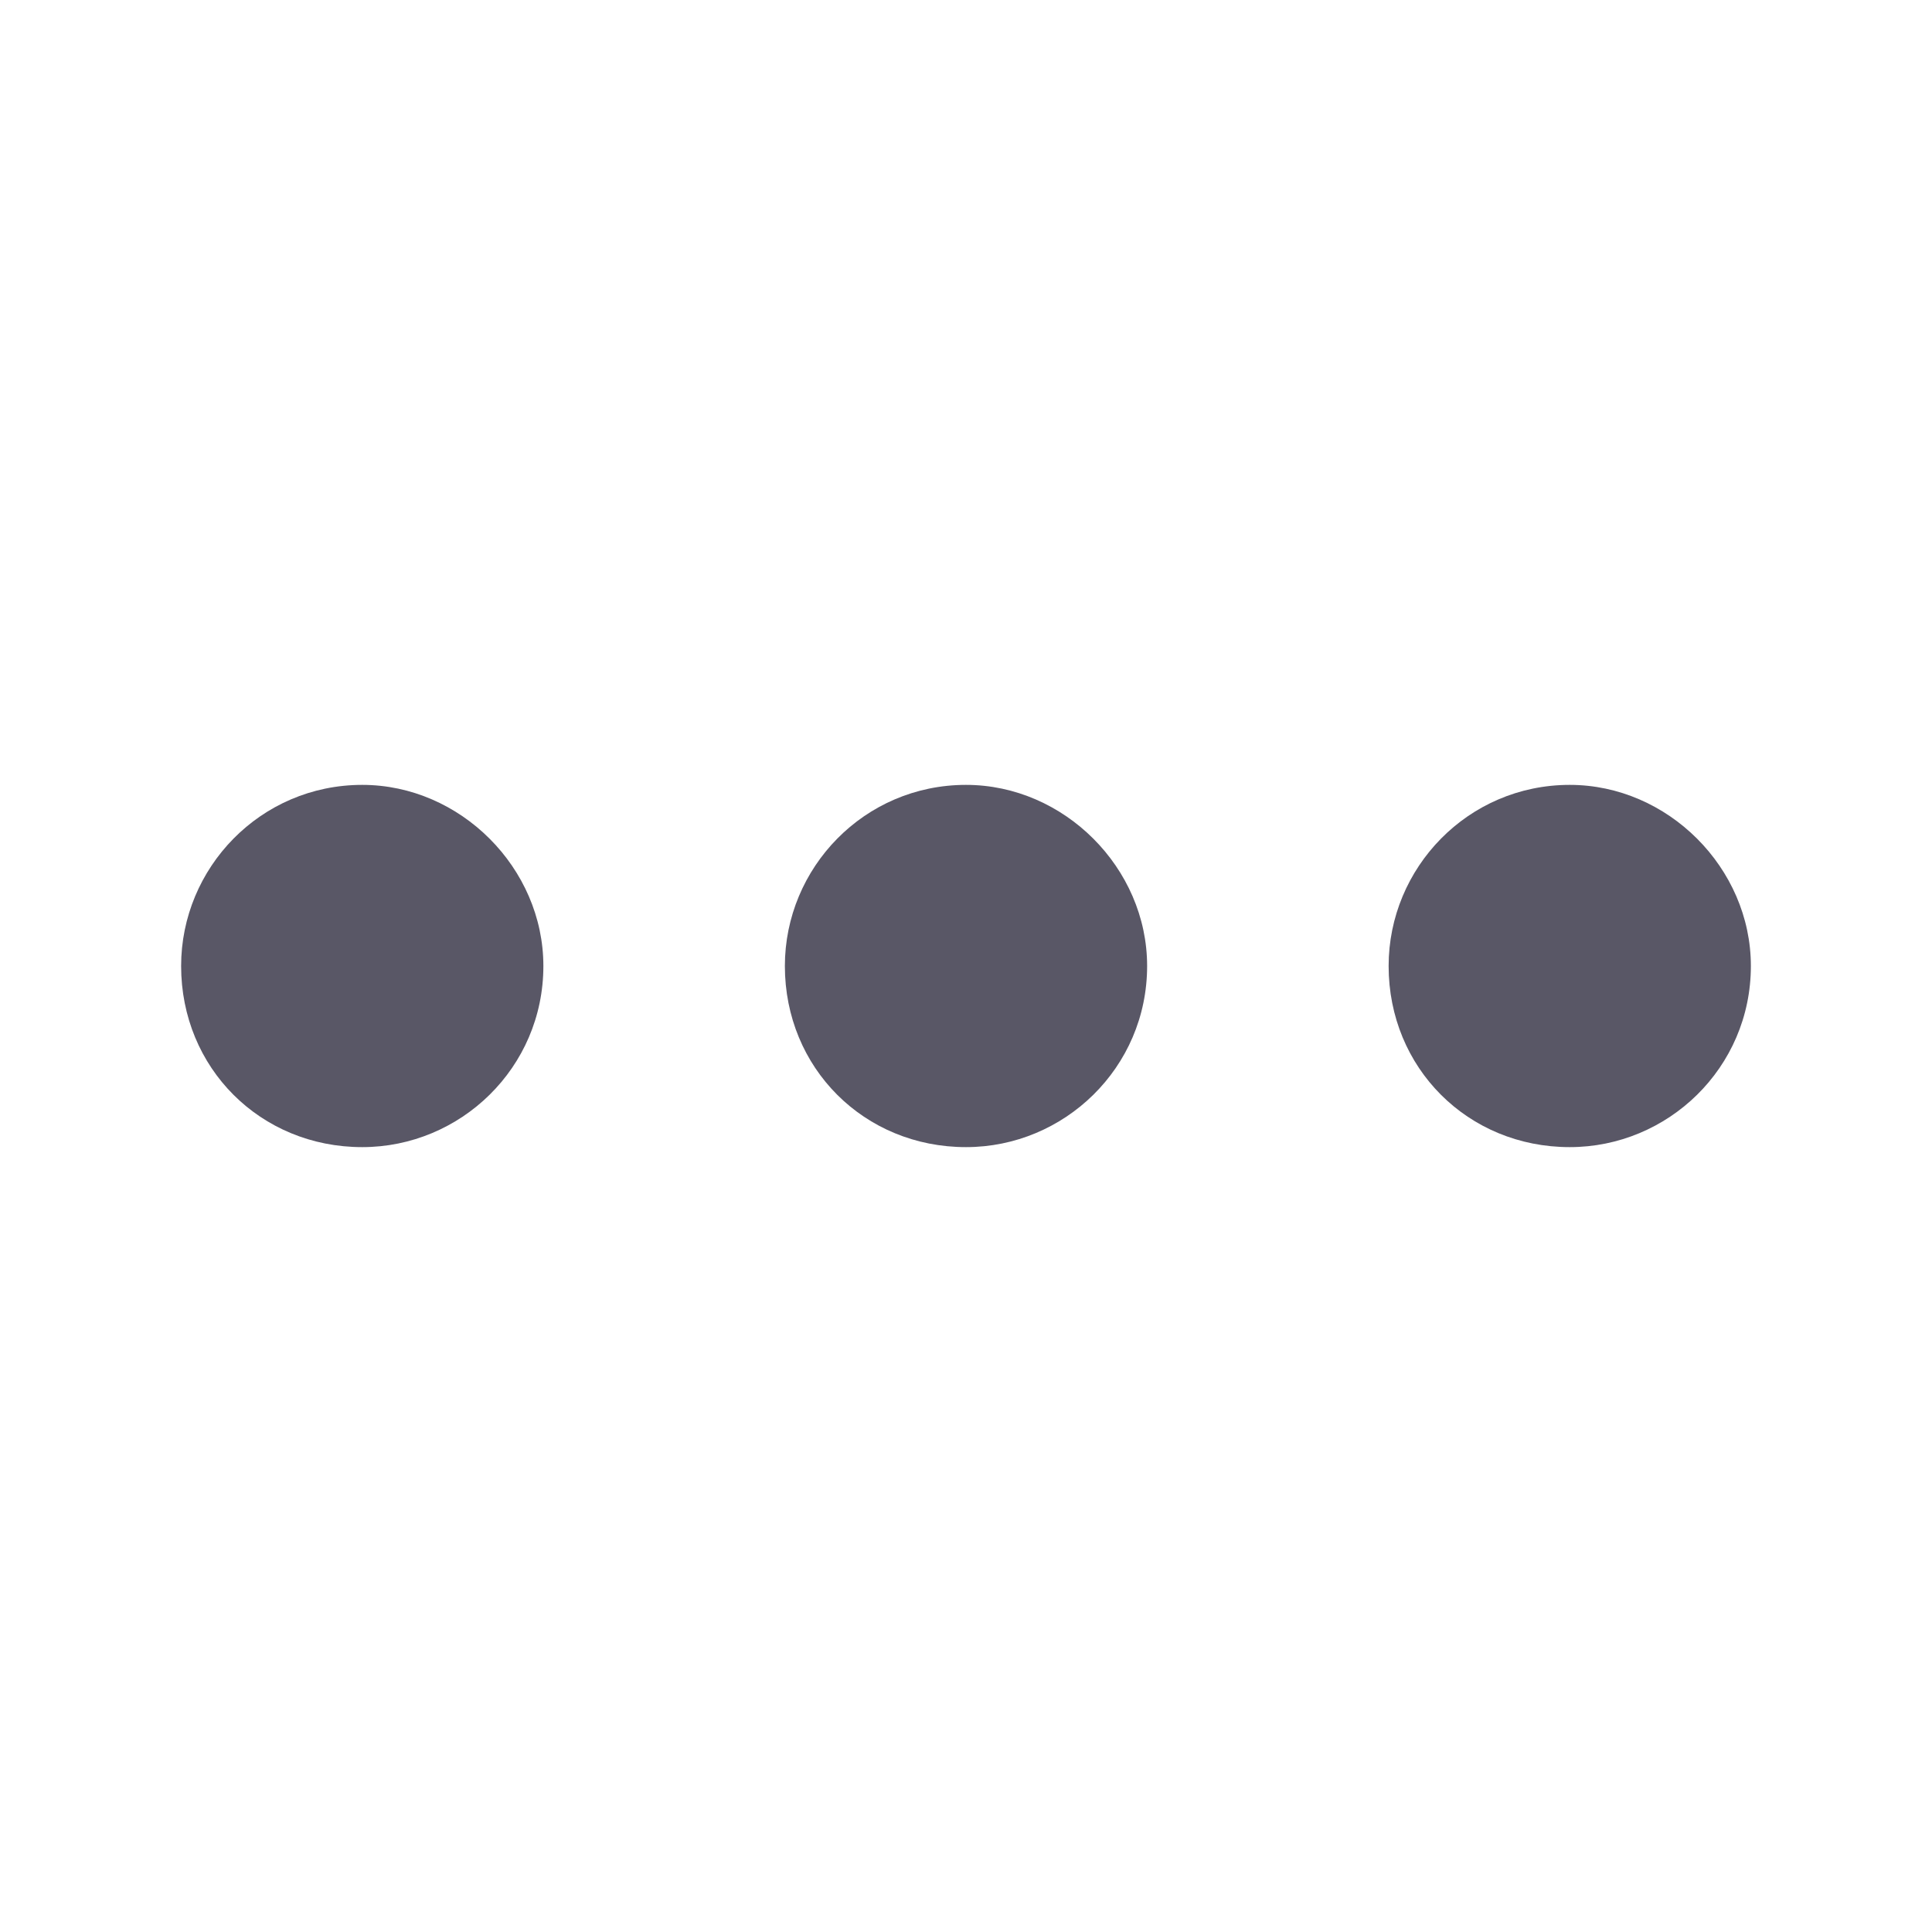
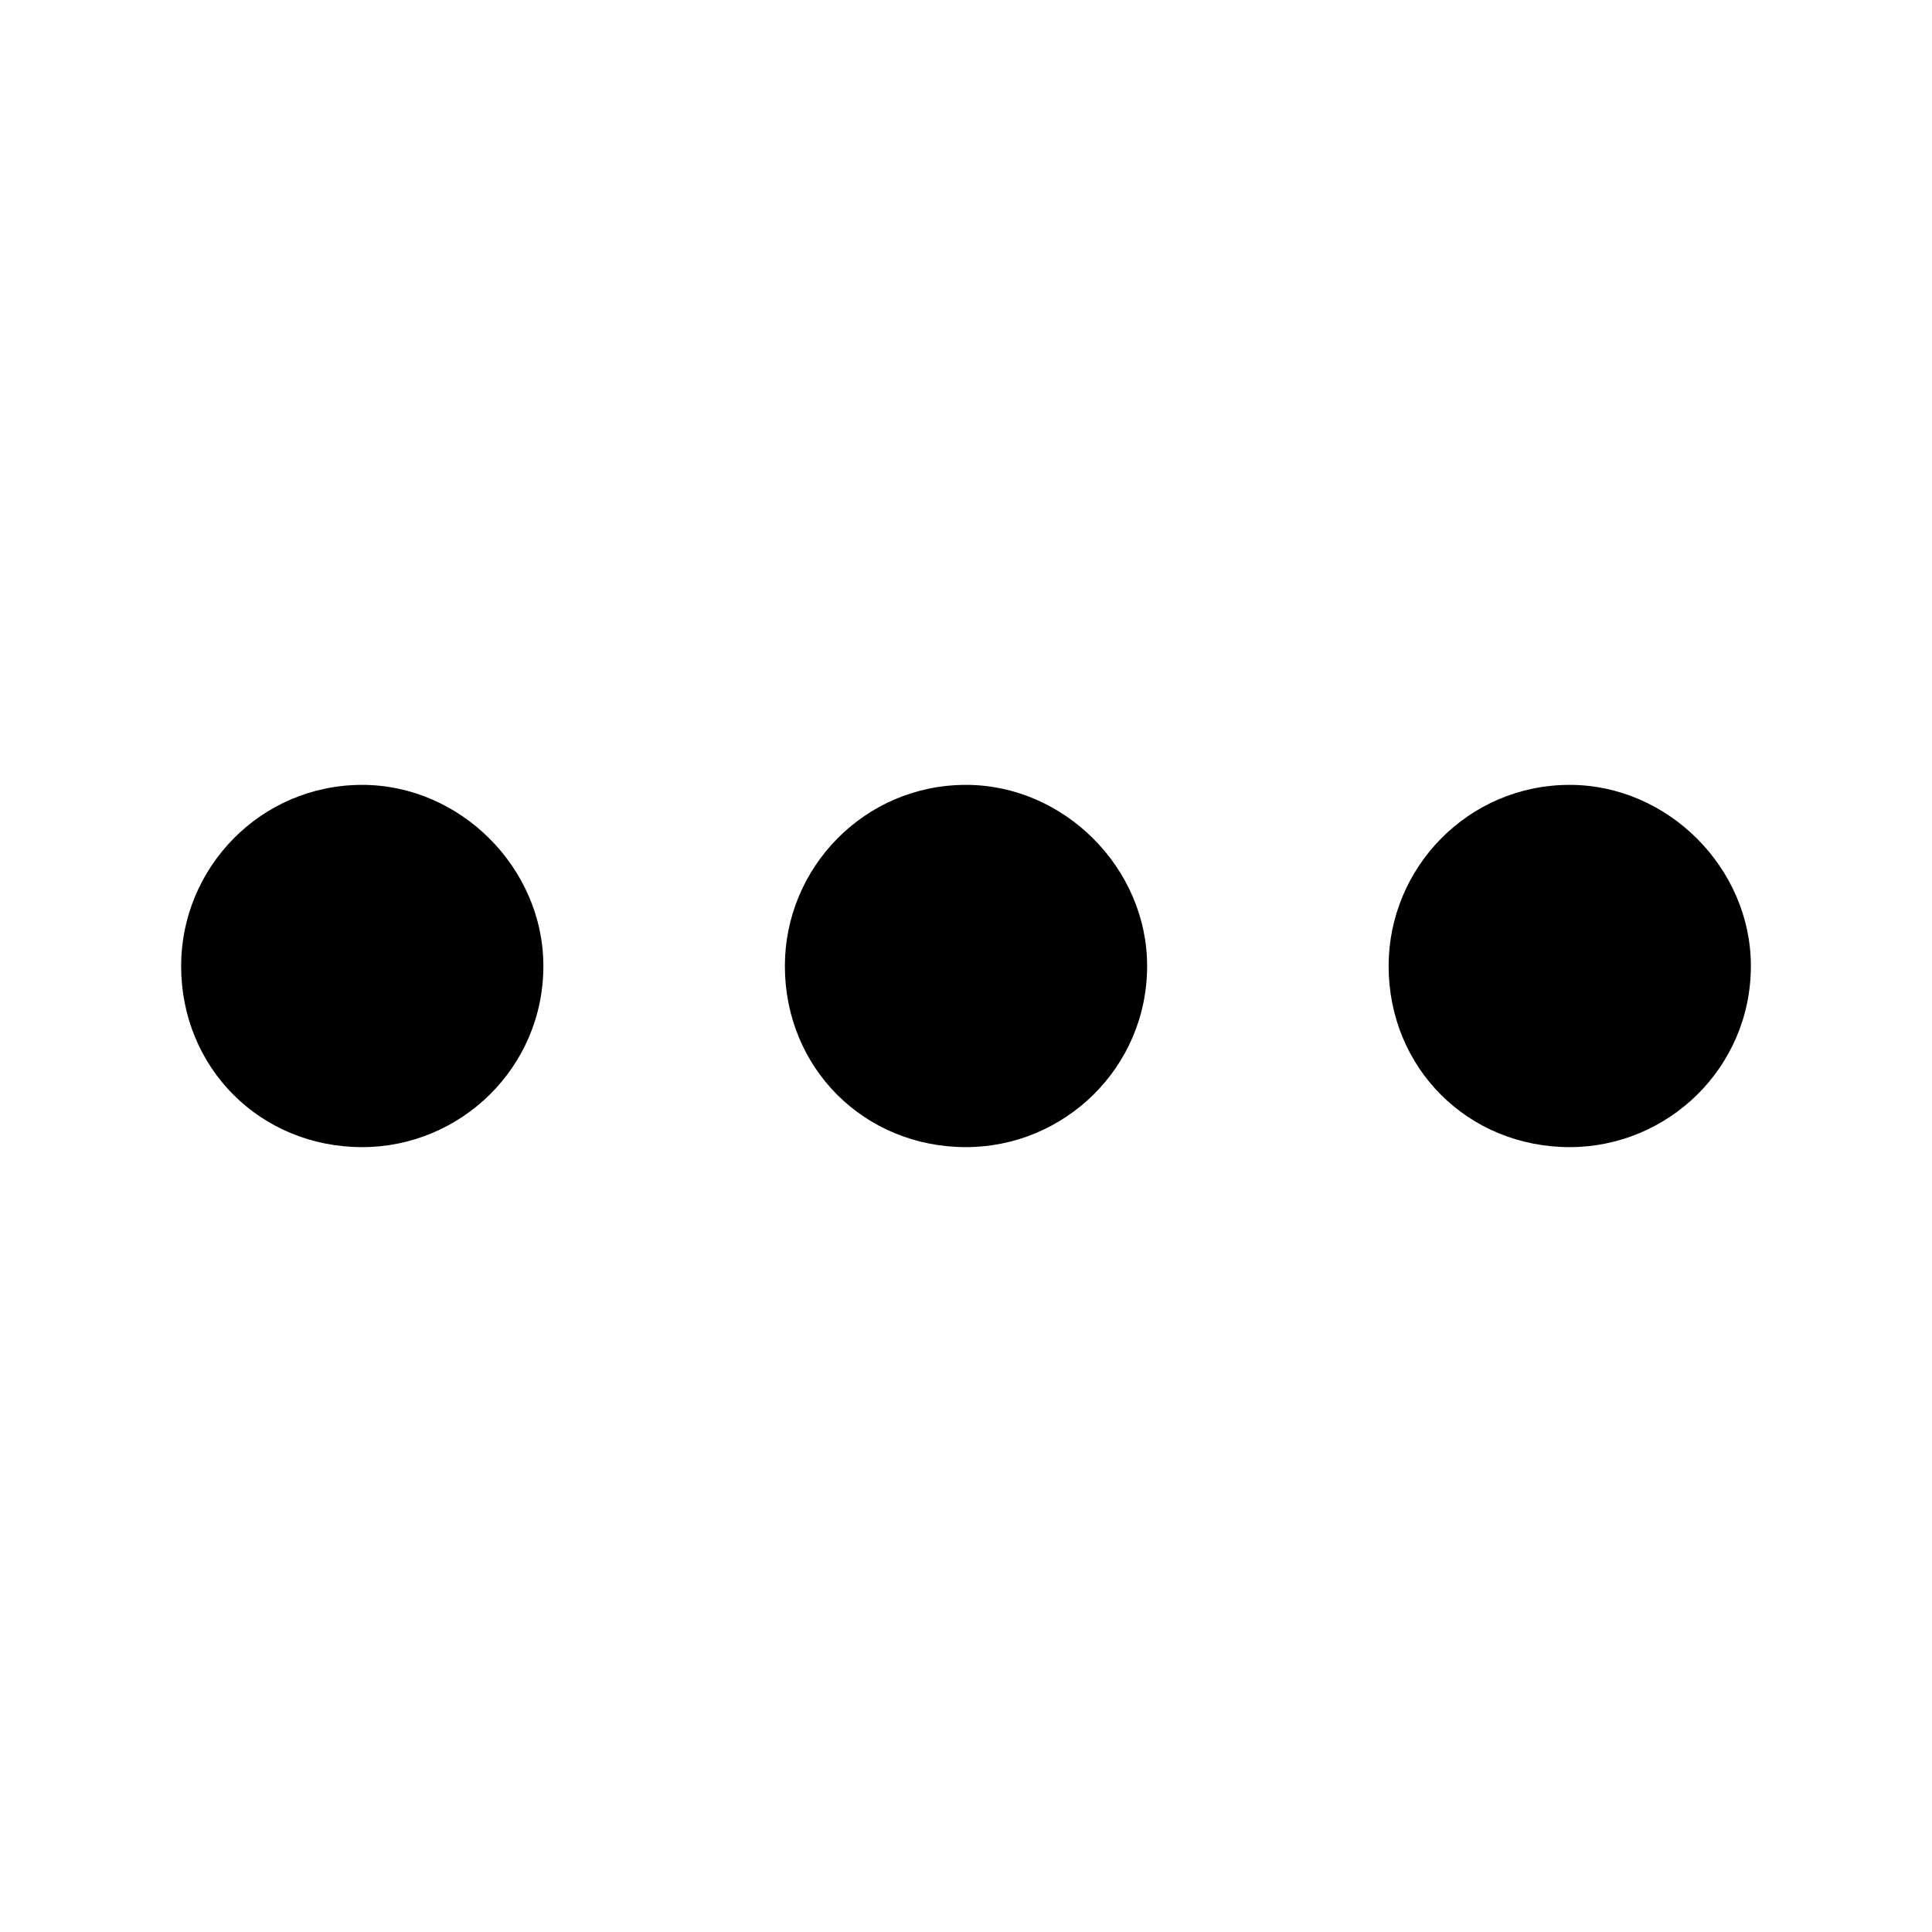
<svg xmlns="http://www.w3.org/2000/svg" width="16" height="16" viewBox="0 0 16 16" fill="none">
-   <path d="M11.5 8C11.5 7.188 12.156 6.5 13 6.5C13.812 6.5 14.5 7.188 14.5 8C14.5 8.844 13.812 9.5 13 9.5C12.156 9.5 11.5 8.844 11.5 8ZM6.5 8C6.5 7.188 7.156 6.5 8 6.5C8.812 6.5 9.5 7.188 9.5 8C9.5 8.844 8.812 9.5 8 9.5C7.156 9.5 6.5 8.844 6.5 8ZM4.5 8C4.5 8.844 3.812 9.5 3 9.5C2.156 9.5 1.5 8.844 1.5 8C1.5 7.188 2.156 6.5 3 6.5C3.812 6.5 4.5 7.188 4.5 8Z" fill="#595766" />
+   <path d="M11.5 8C11.5 7.188 12.156 6.5 13 6.5C13.812 6.5 14.5 7.188 14.5 8C14.5 8.844 13.812 9.5 13 9.5C12.156 9.5 11.5 8.844 11.5 8ZM6.5 8C6.5 7.188 7.156 6.5 8 6.5C8.812 6.5 9.5 7.188 9.5 8C9.5 8.844 8.812 9.5 8 9.5C7.156 9.5 6.5 8.844 6.5 8ZM4.5 8C4.5 8.844 3.812 9.5 3 9.5C2.156 9.5 1.5 8.844 1.5 8C1.5 7.188 2.156 6.5 3 6.5C3.812 6.5 4.5 7.188 4.5 8Z" fill="currentColor" />
</svg>
